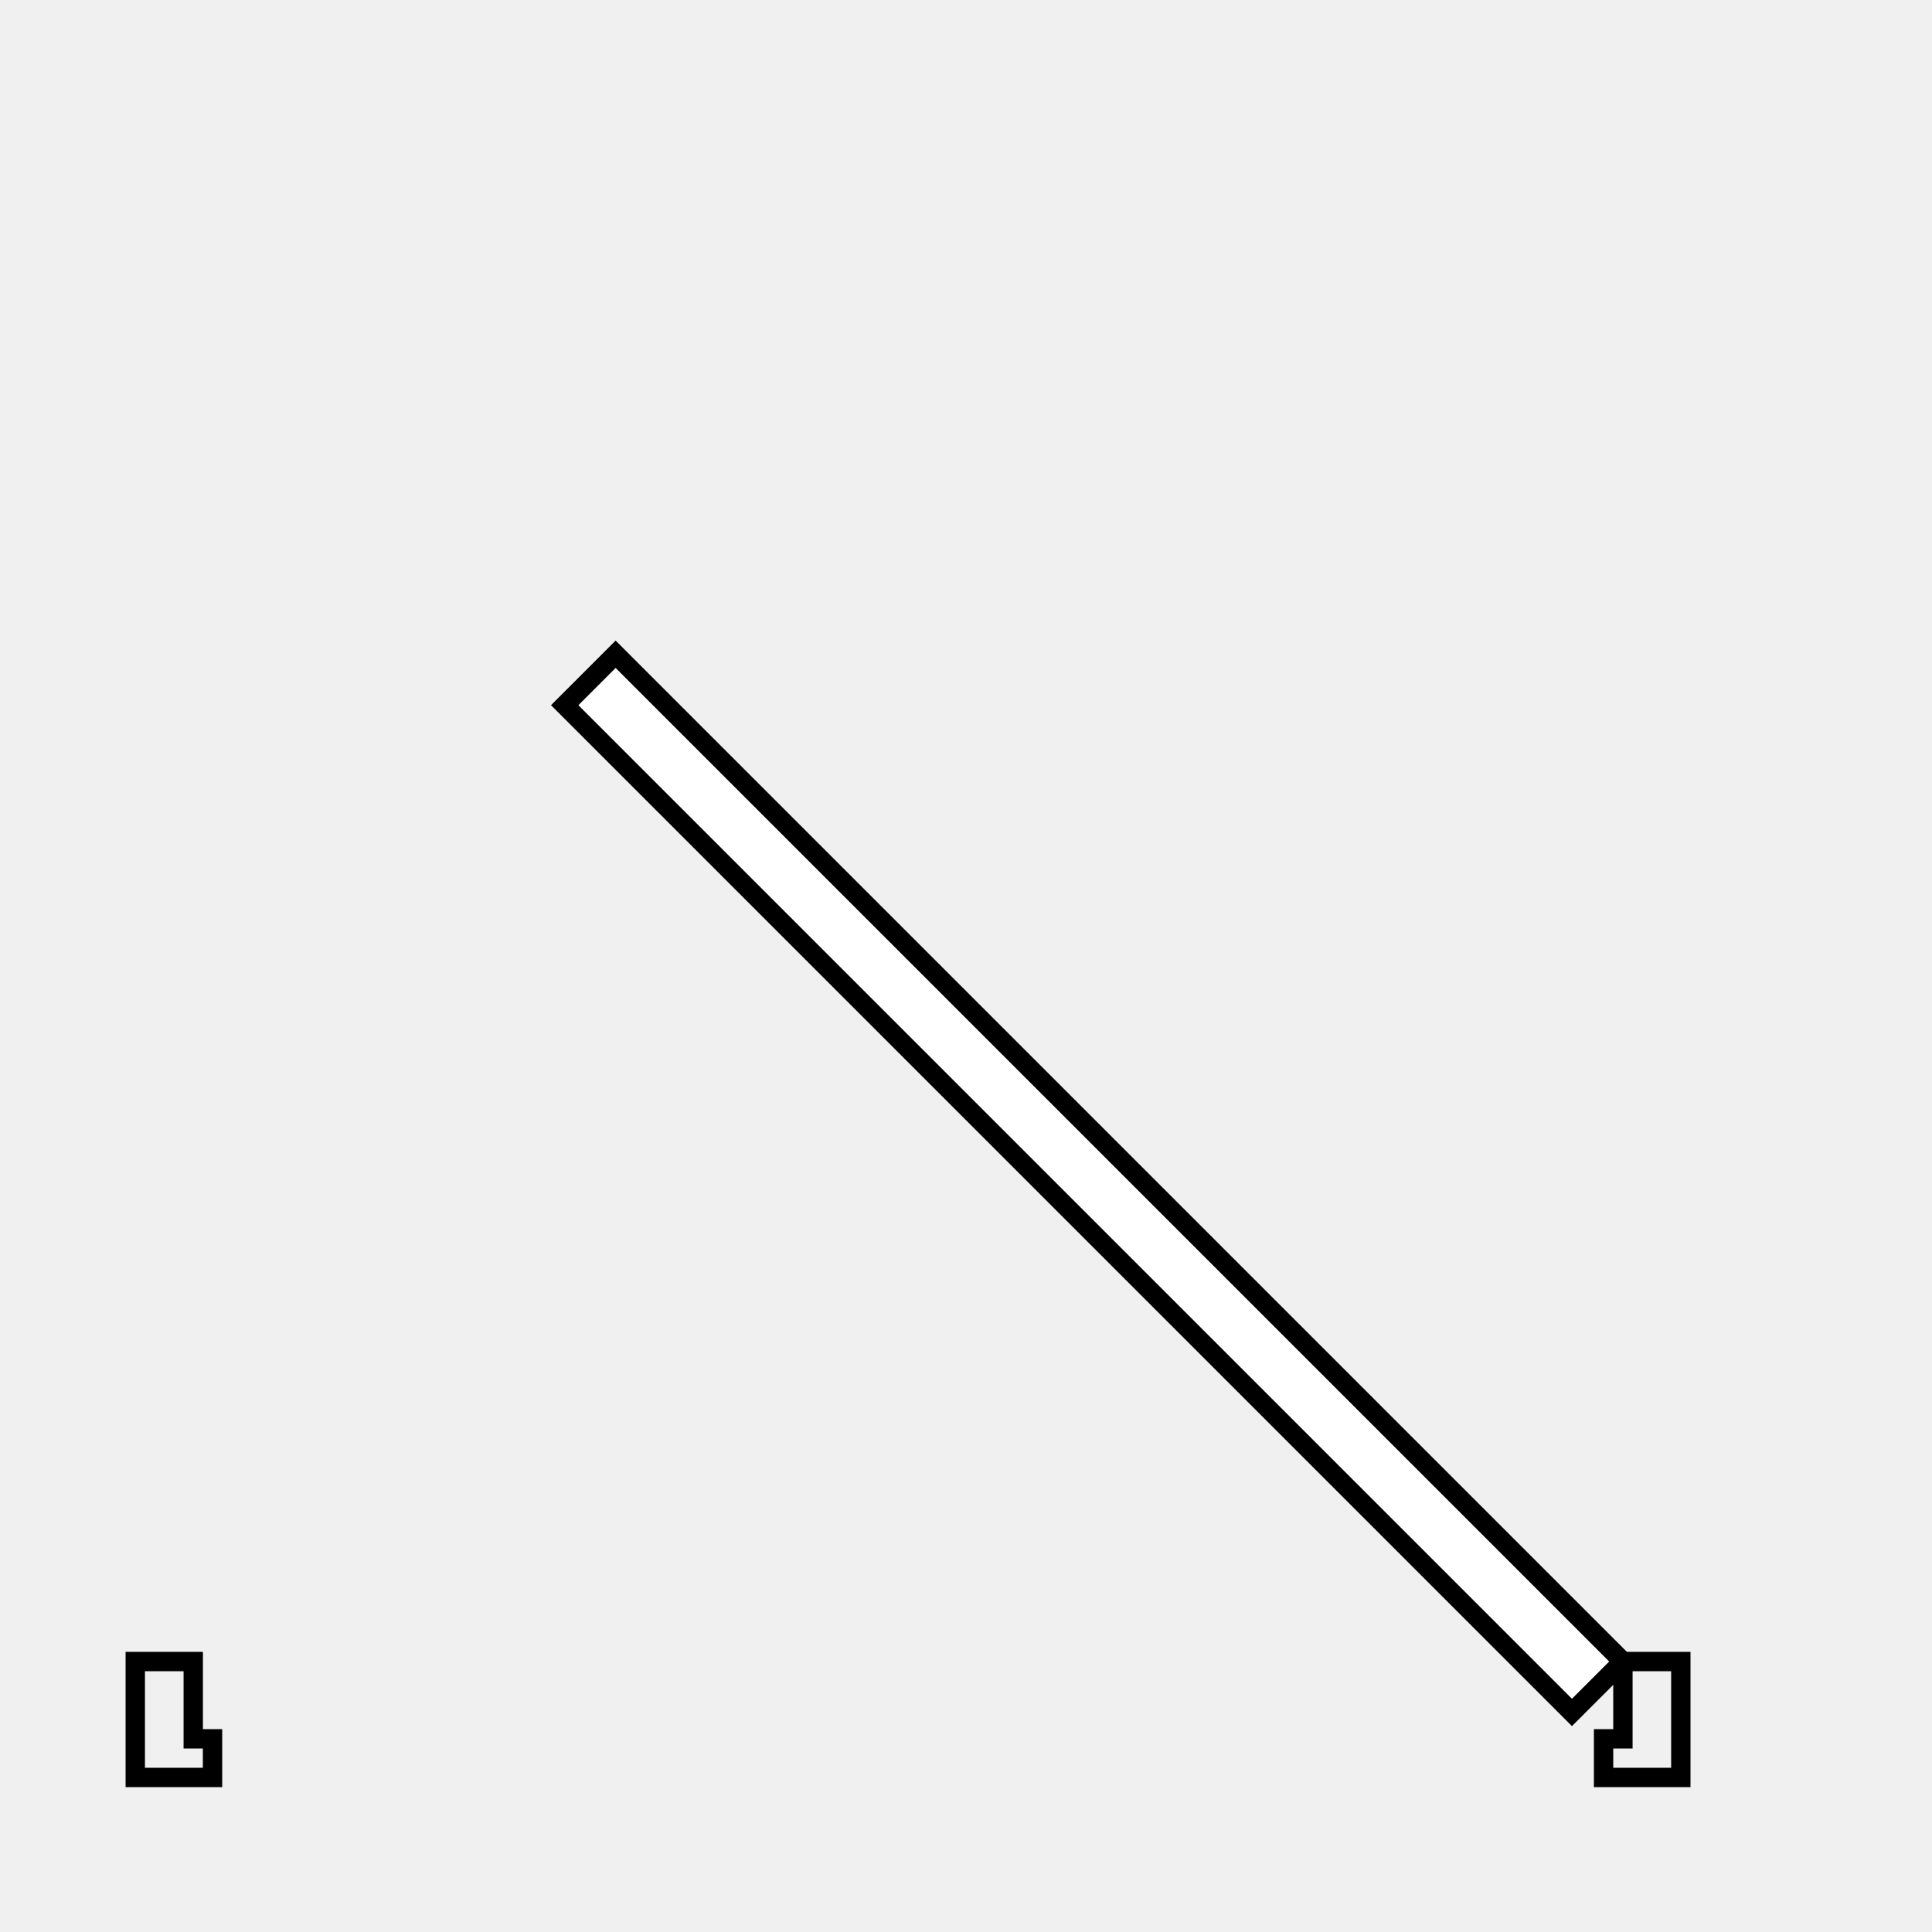
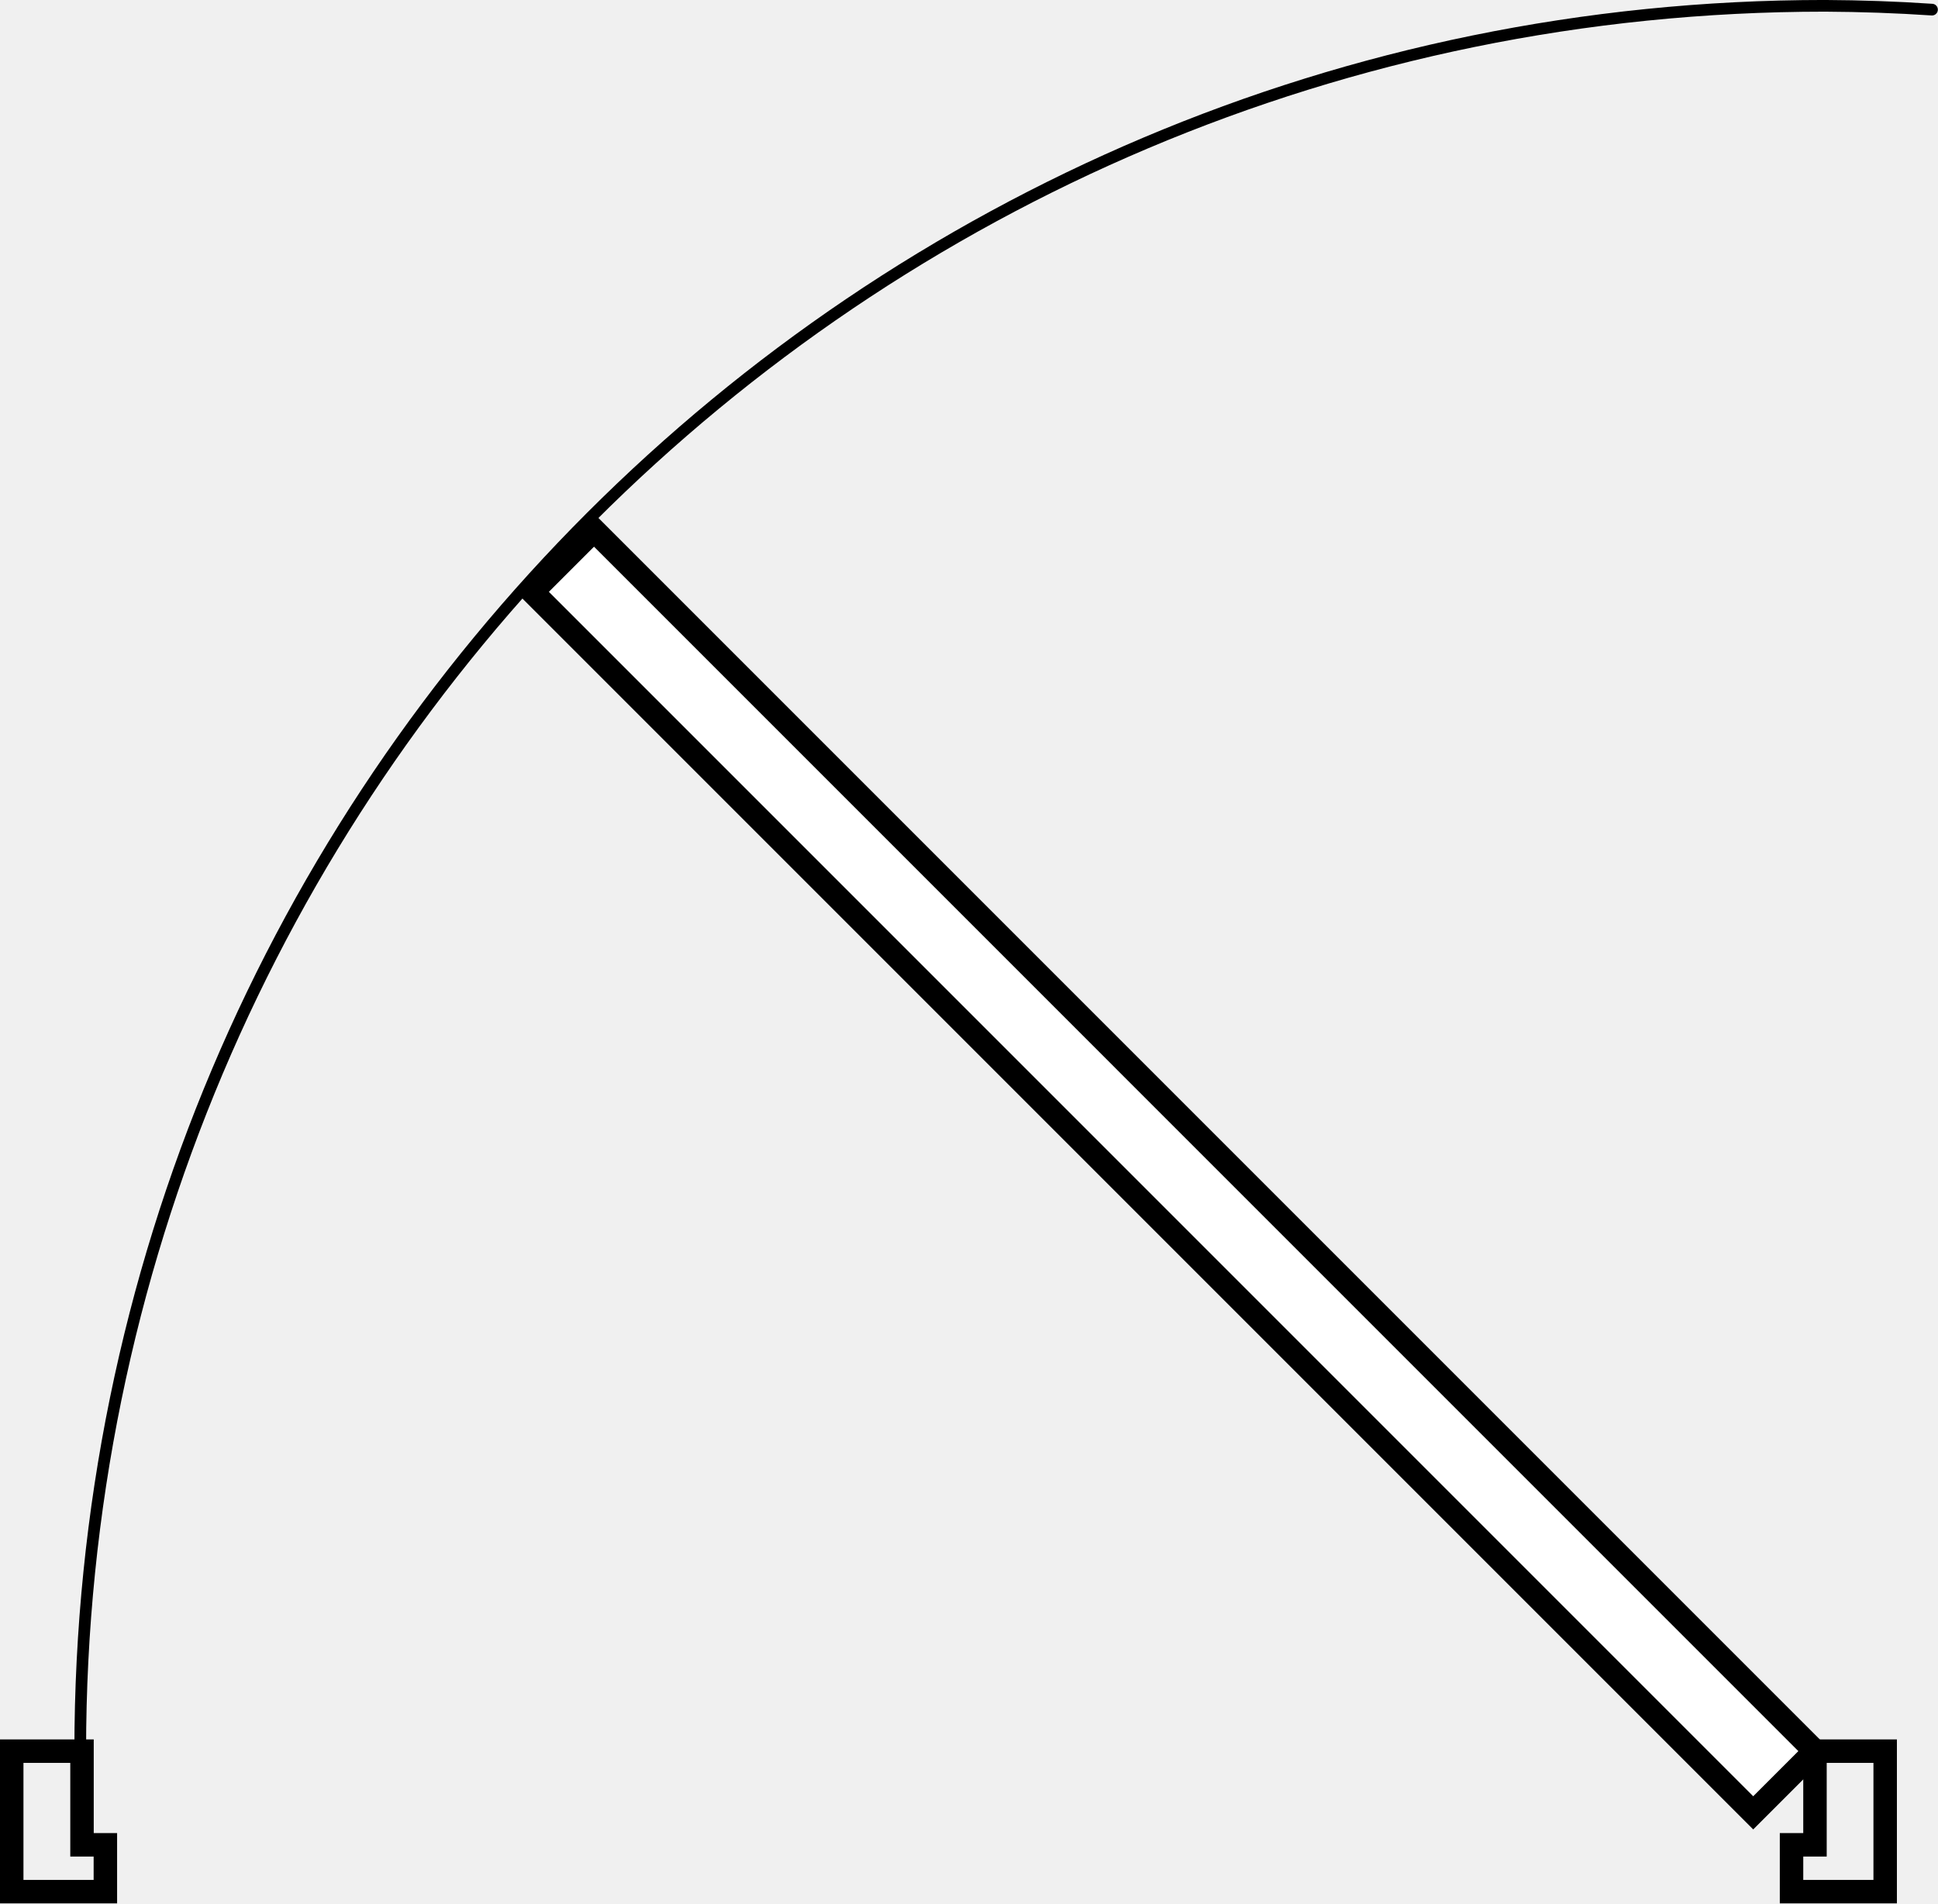
- <svg xmlns="http://www.w3.org/2000/svg" xmlns:xlink="http://www.w3.org/1999/xlink" id="svg8" version="1.1" viewBox="0 0 100 100" height="100" width="100">
+ <svg xmlns="http://www.w3.org/2000/svg" xmlns:xlink="http://www.w3.org/1999/xlink" id="svg8" version="1.1" viewBox="0 0 82.754 81.27" height="81.27" width="82.754">
  <defs id="defs2">
    <linearGradient id="linearGradient4539">
      <stop id="stop4535" offset="0" style="stop-color:#00ff00;stop-opacity:0.5;" />
      <stop id="stop4537" offset="1" style="stop-color:#00ff00;stop-opacity:0" />
    </linearGradient>
    <linearGradient gradientUnits="userSpaceOnUse" y2="5291.339" x2="5291.339" y1="188.976" x1="188.976" id="linearGradient4541" xlink:href="#linearGradient4539" />
    <linearGradient xlink:href="#linearGradient4539" id="linearGradient4561" gradientUnits="userSpaceOnUse" x1="188.976" y1="188.976" x2="5291.339" y2="5291.339" gradientTransform="matrix(1,0,0,1.000172,-2.1257415e-4,-1.29835)" />
  </defs>
-   <g transform="matrix(-3.779528,0,0,3.780177,91.59496,-842.6822)" id="layer1">
-     <rect style="fill:#ffffff;fill-opacity:1;stroke:#000000;stroke-width:0.265;stroke-linecap:round;stroke-miterlimit:4;stroke-dasharray:none;stroke-dashoffset:0;stroke-opacity:1" id="rect870" width="19.506" height="0.986" x="-172.31" y="175.152" transform="matrix(0.7071675,-0.7070461,0.7071675,0.7070461,0,0)" />
-     <path style="fill:none;fill-rule:evenodd;stroke:#000000;stroke-width:0.265;stroke-linecap:butt;stroke-linejoin:miter;stroke-miterlimit:4;stroke-dasharray:none;stroke-opacity:1" d="m 2.009,245.672 v 1.058 h 0.265 v 0.529 H 1.216 v -1.587 z" id="path896" />
-     <path style="fill:none;fill-rule:evenodd;stroke:#000000;stroke-width:0.265;stroke-linecap:butt;stroke-linejoin:miter;stroke-miterlimit:4;stroke-dasharray:none;stroke-opacity:1" d="m 21.324,246.73 v 0.529 h 1.058 v -1.587 h -0.794 v 1.058 z" id="path898" />
+   <g transform="matrix(3.779528,0,0,3.780177,-2.341404,-853.9127)" id="layer1">
+     <rect style="fill:#ffffff;fill-opacity:1;stroke:#000000;stroke-width:0.265;stroke-linecap:round;stroke-miterlimit:4;stroke-dasharray:none;stroke-dashoffset:0;stroke-opacity:1" id="rect870" width="19.506" height="0.986" x="-188.667" y="158.795" transform="matrix(-0.7071675,-0.7070461,-0.7071675,0.7070461,0,0)" />
+     <path style="fill:none;fill-rule:evenodd;stroke:#000000;stroke-width:0.265;stroke-linecap:butt;stroke-linejoin:miter;stroke-miterlimit:4;stroke-dasharray:none;stroke-opacity:1" d="m 21.125,245.672 v 1.058 h -0.265 v 0.529 h 1.058 v -1.587 z" id="path896" />
+     <path style="fill:none;fill-rule:evenodd;stroke:#000000;stroke-width:0.265;stroke-linecap:butt;stroke-linejoin:miter;stroke-miterlimit:4;stroke-dasharray:none;stroke-opacity:1" d="m 1.81,246.73 v 0.529 H 0.752 v -1.587 H 1.546 v 1.058 z" id="path898" />
+     <path style="fill:none;fill-opacity:1;stroke:#000000;stroke-width:0.132;stroke-linecap:round;stroke-miterlimit:4;stroke-dasharray:none;stroke-dashoffset:0;stroke-opacity:1" d="m 1.526,245.666 c -7.1e-6,-10.884 8.825,-19.708 19.711,-19.708 0.404,0.002 0.807,0.016 1.21,0.043" id="path74" />
  </g>
</svg>
